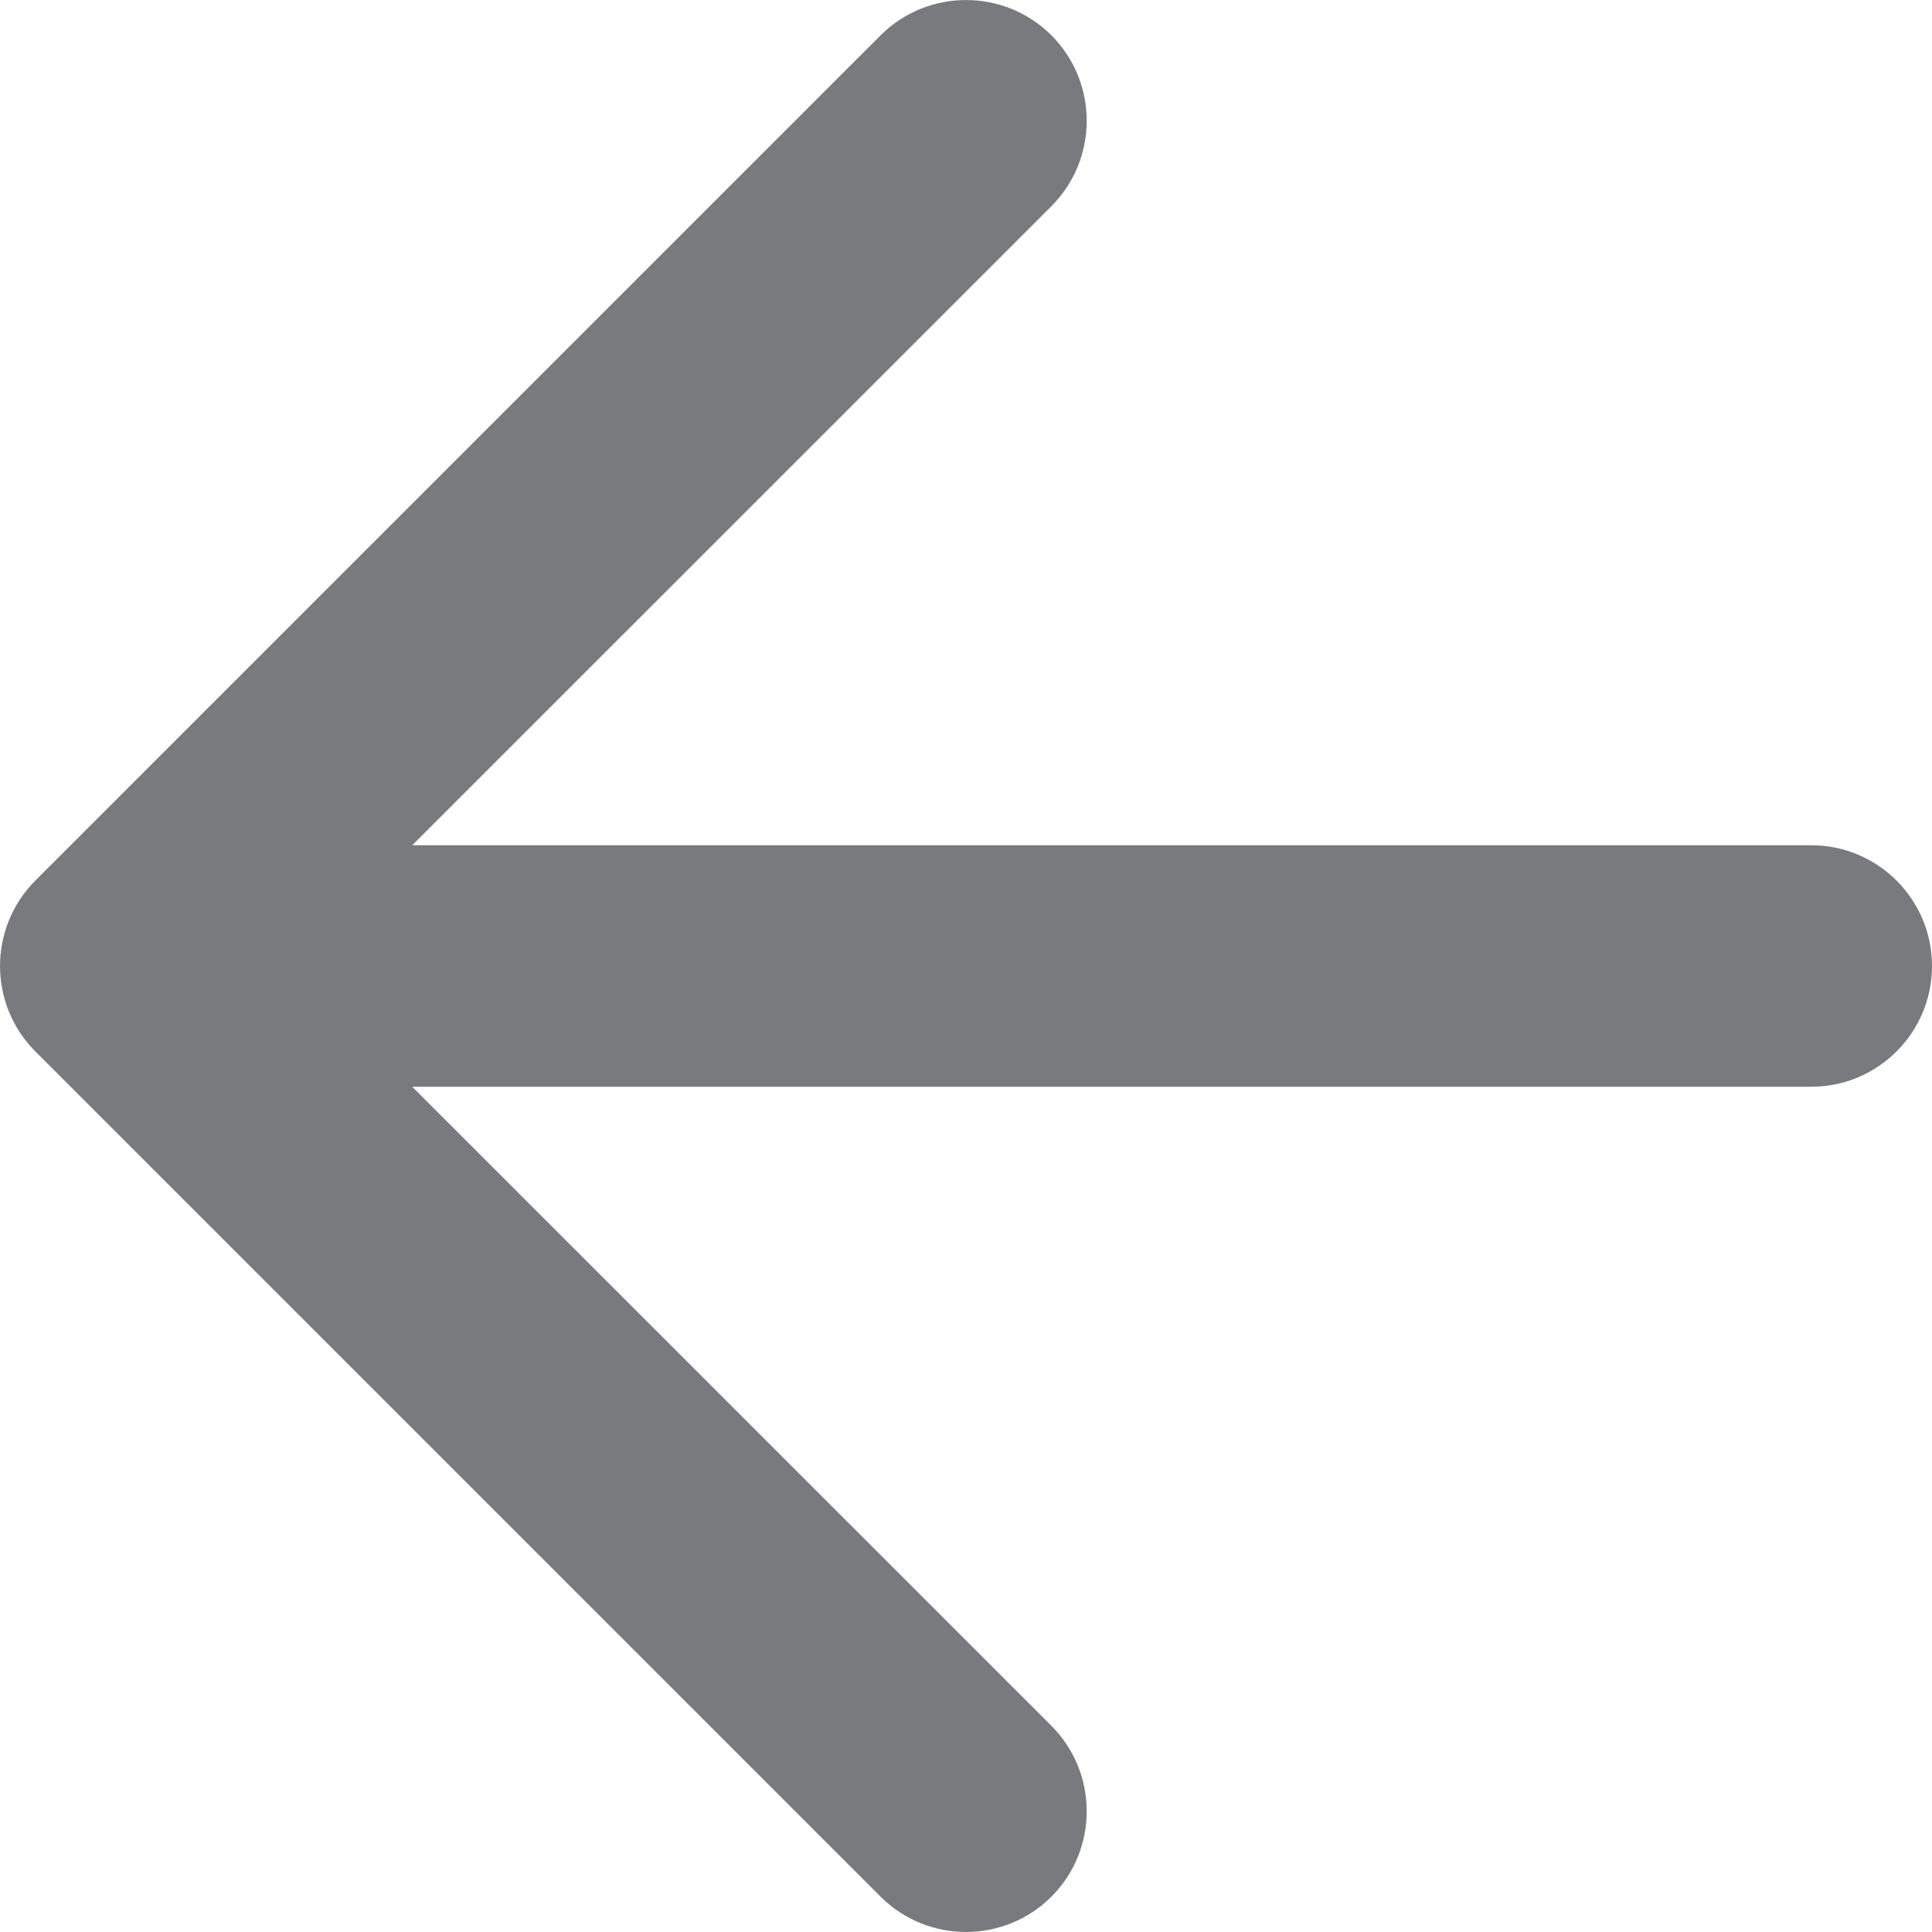
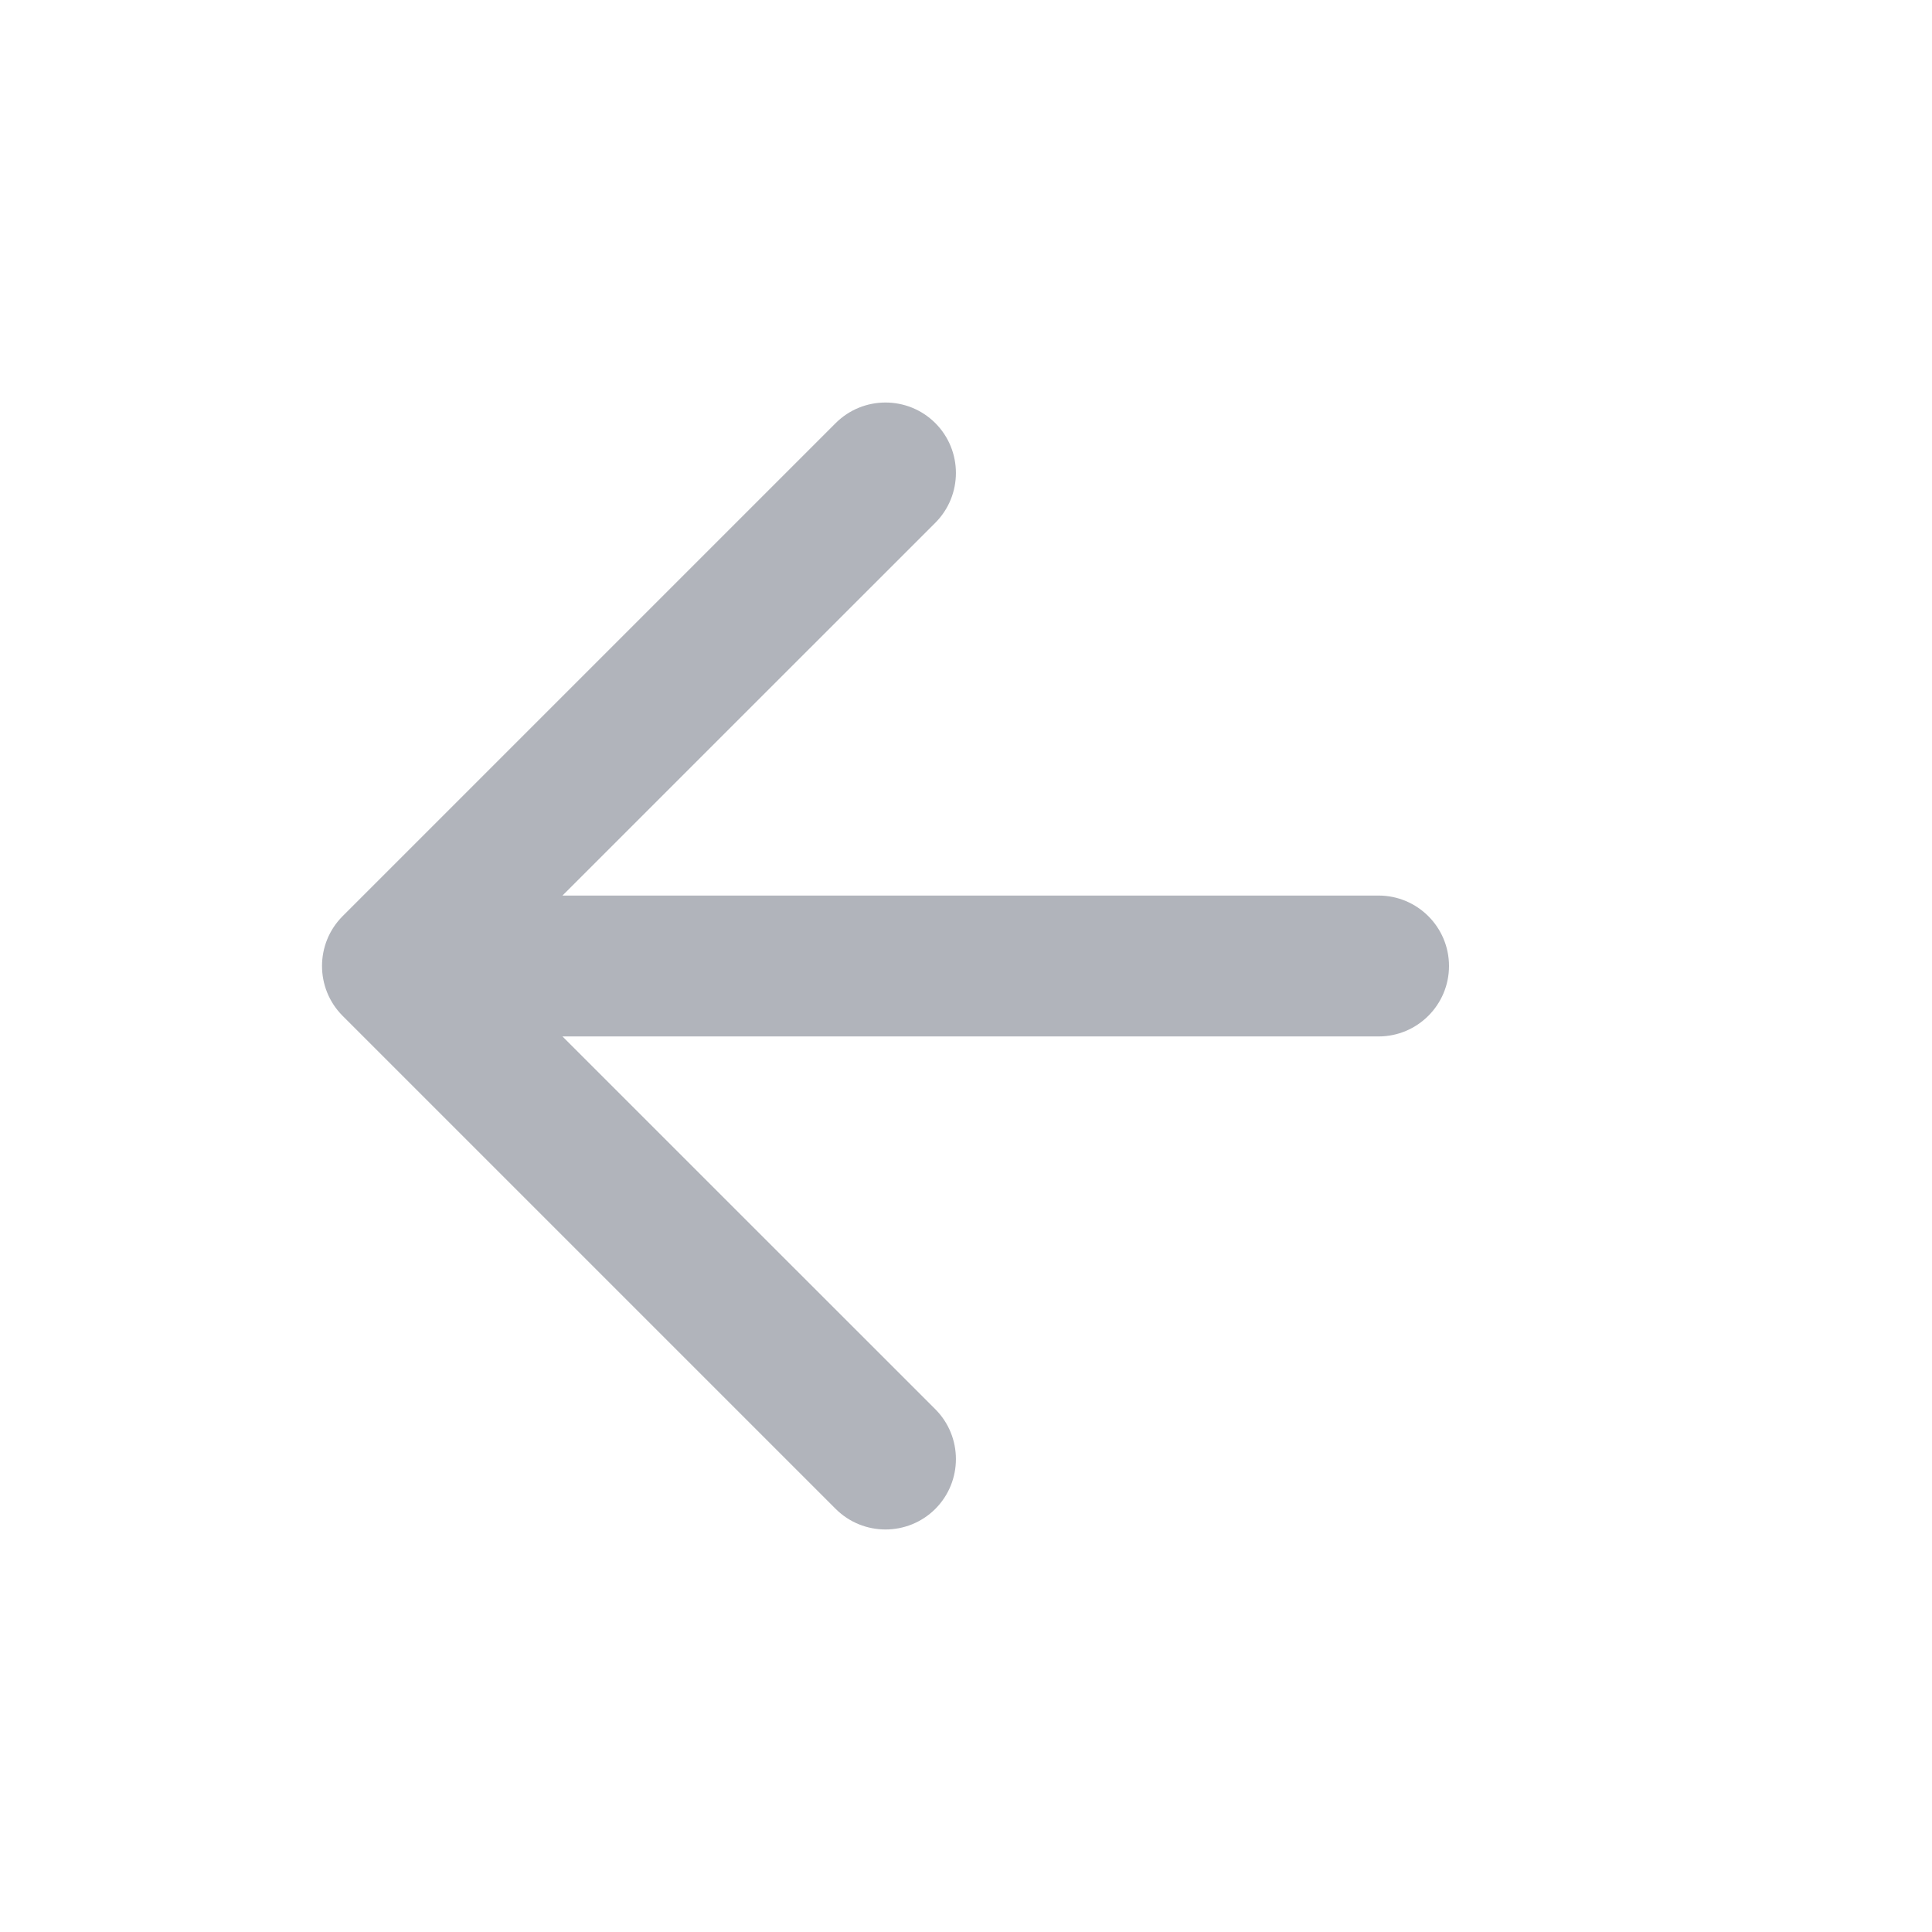
- <svg xmlns="http://www.w3.org/2000/svg" width="14" height="14" viewBox="0 0 14 14" fill="none">
-   <path d="M7.619 1.494C7.96 1.152 7.96 0.598 7.619 0.256C7.277 -0.085 6.723 -0.085 6.381 0.256L0.256 6.381C-0.085 6.723 -0.085 7.277 0.256 7.619L6.381 13.744C6.723 14.085 7.277 14.085 7.619 13.744C7.96 13.402 7.96 12.848 7.619 12.506L2.987 7.875H13.125C13.608 7.875 14 7.483 14 7C14 6.517 13.608 6.125 13.125 6.125H2.987L7.619 1.494Z" fill="#797A7D" />
+ <svg xmlns="http://www.w3.org/2000/svg" width="24" height="24" viewBox="0 0 24 24" fill="none">
+   <path d="M11.619 6.494C11.96 6.152 11.96 5.598 11.619 5.256C11.277 4.915 10.723 4.915 10.381 5.256L4.256 11.381C3.915 11.723 3.915 12.277 4.256 12.619L10.381 18.744C10.723 19.085 11.277 19.085 11.619 18.744C11.96 18.402 11.96 17.848 11.619 17.506L6.987 12.875H17.125C17.608 12.875 18 12.483 18 12C18 11.517 17.608 11.125 17.125 11.125H6.987L11.619 6.494Z" fill="#B1B4BB" />
</svg>
